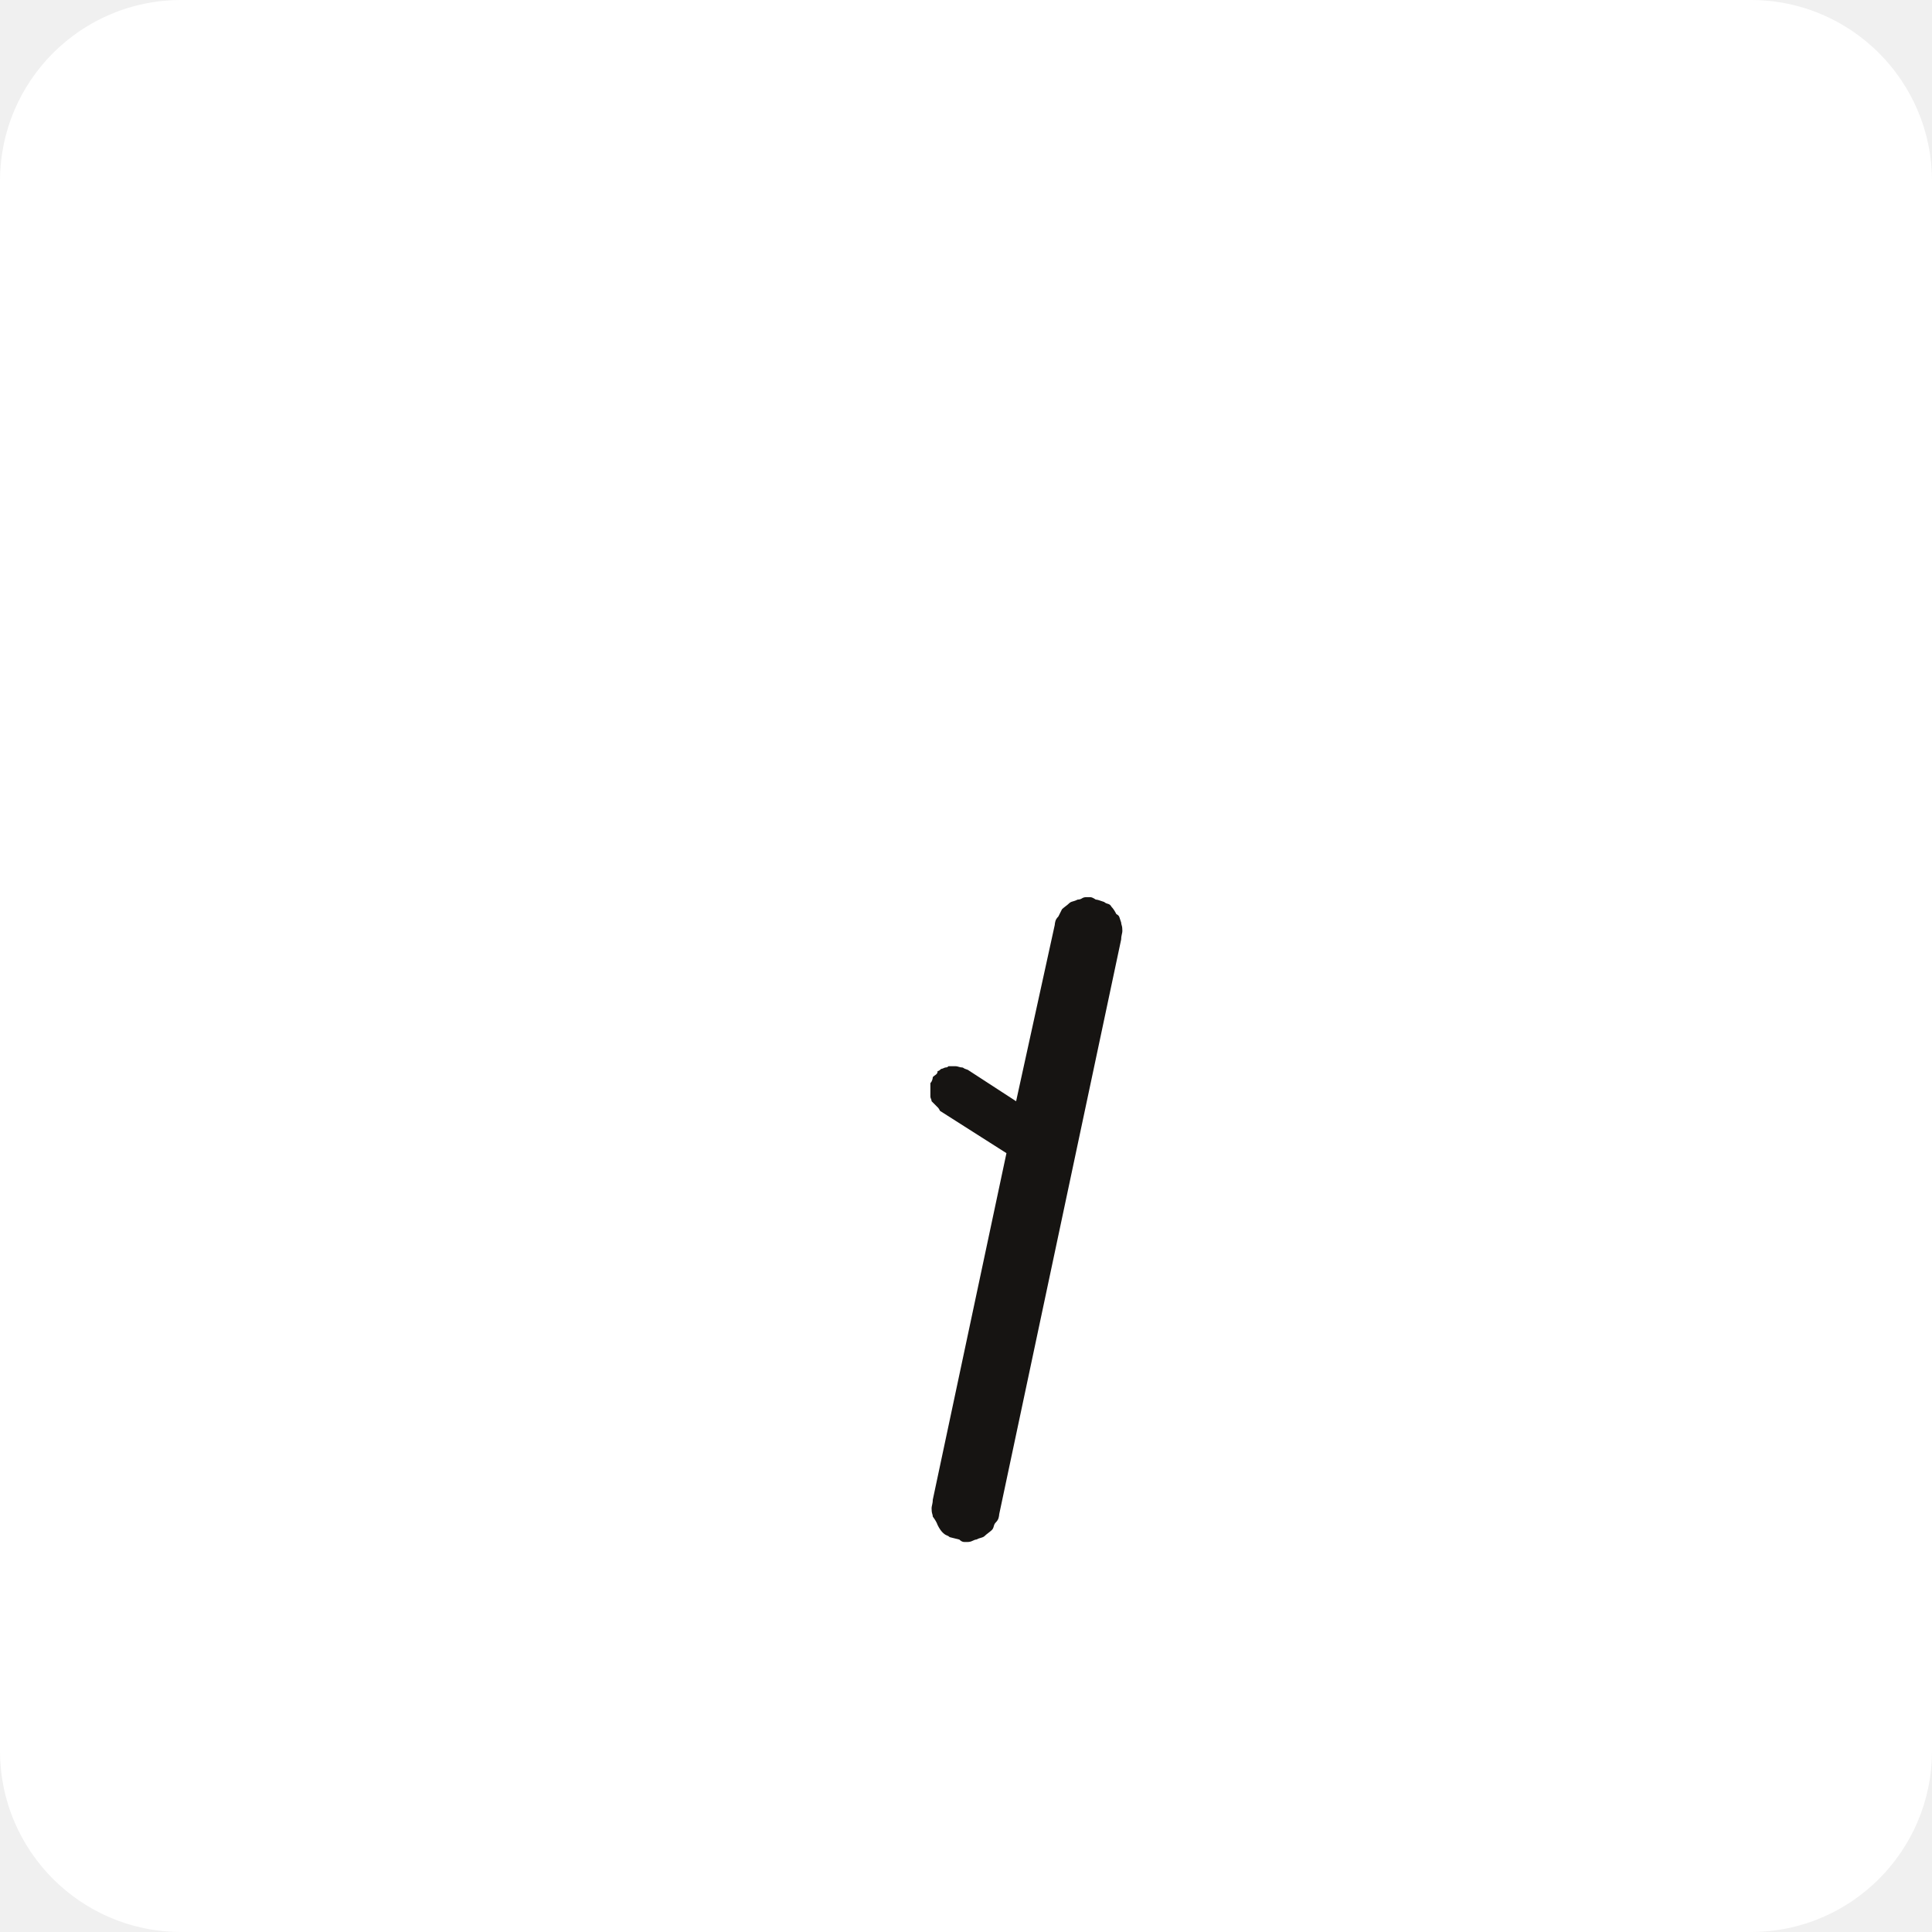
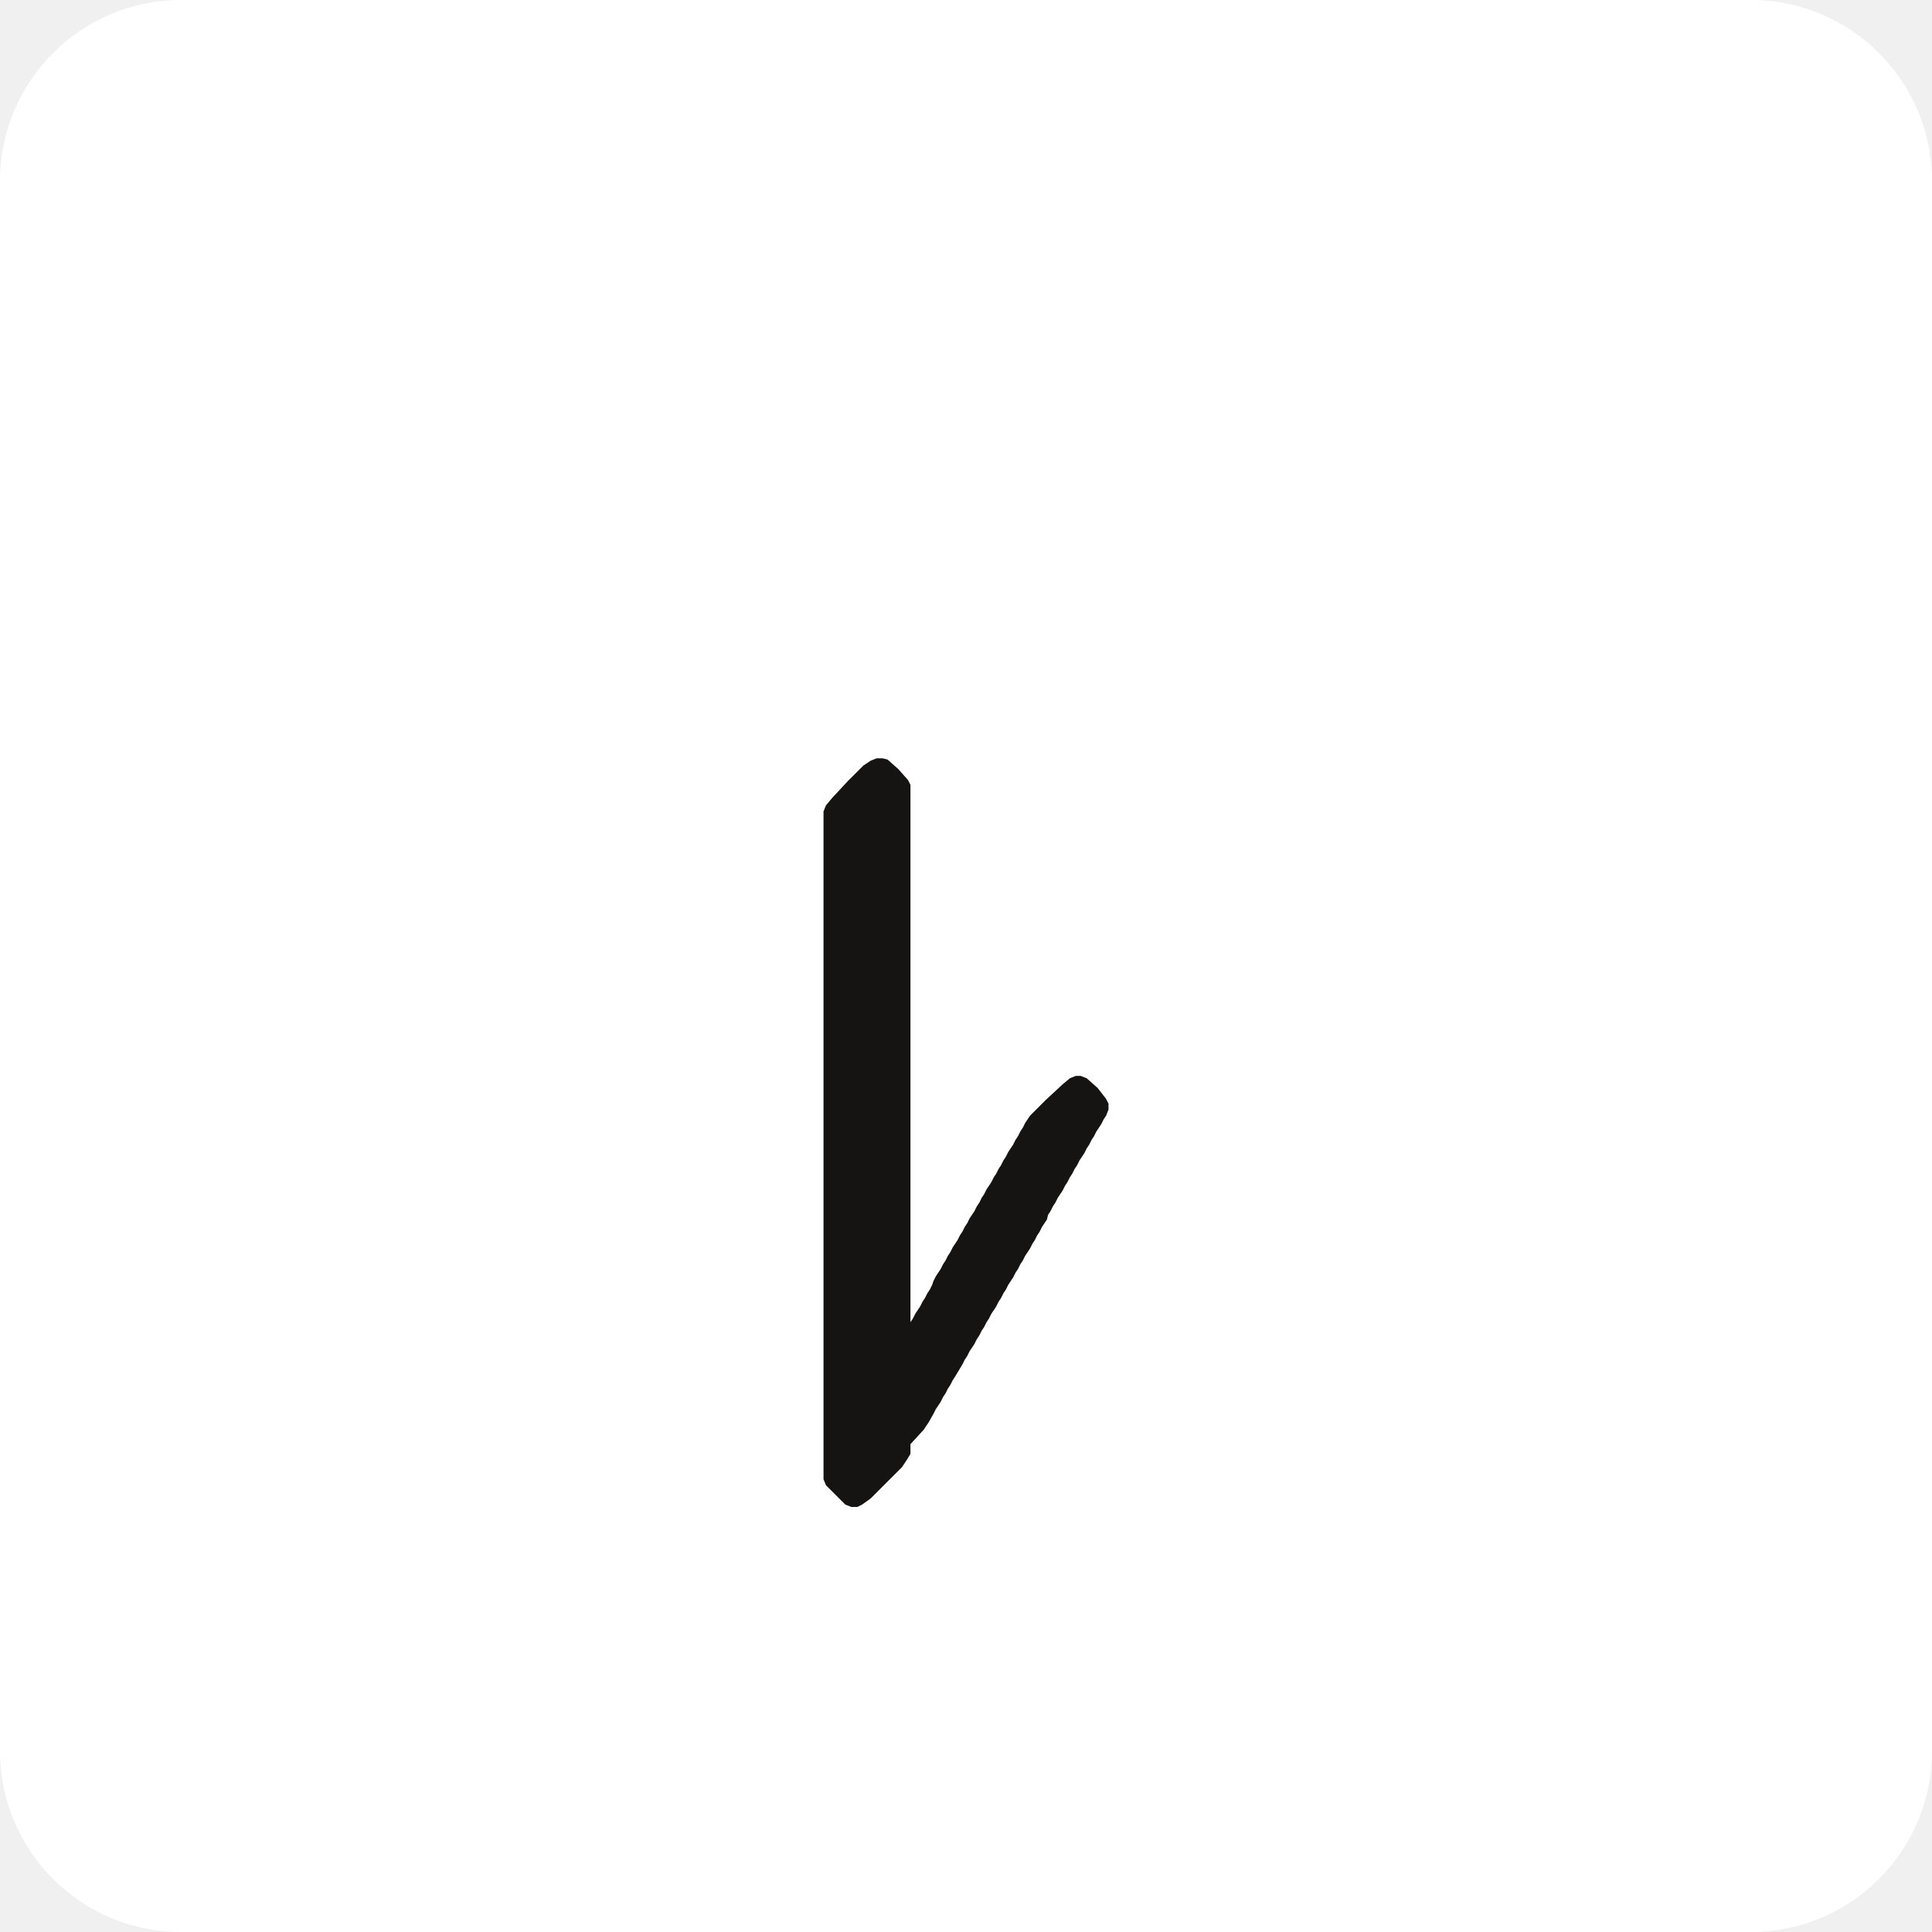
<svg xmlns="http://www.w3.org/2000/svg" width="64" height="64" viewBox="0 0 64 64" role="img" aria-label="U+F0042">
  <rect width="64" height="64" rx="6" fill="#ffffff" />
  <g fill="#161412">
-     <path transform="translate(24.86 49.92) scale(0.04 -0.04)" d="M206 -6Q206 -7 205.5 -9.0Q205 -11 203 -13Q202 -14 201.5 -16.0Q201 -18 200 -19Q199 -20 197.0 -21.5Q195 -23 194 -24Q193 -25 191.0 -25.5Q189 -26 187 -27Q186 -27 184.0 -28.0Q182 -29 180 -29Q179 -29 177.0 -29.0Q175 -29 173 -27Q169 -26 165 -25Q164 -24 162.5 -23.5Q161 -23 159 -21Q158 -20 157.0 -18.5Q156 -17 155 -15Q154 -12 151 -8Q151 -7 150.5 -5.5Q150 -4 150 -1Q150 0 150.5 2.0Q151 4 151 6L212 293L157 328Q156 330 155.5 330.5Q155 331 154 332Q152 334 150 336Q150 337 149.5 338.0Q149 339 149 340Q149 343 149.0 344.0Q149 345 149 346Q149 347 149.0 348.5Q149 350 149 351Q150 352 150.5 353.5Q151 355 151 356Q152 357 153.5 358.0Q155 359 155 361Q156 361 157.0 362.0Q158 363 159 363Q161 364 162.0 364.0Q163 364 164 365Q165 365 166.5 365.0Q168 365 170 365Q171 365 172.5 364.5Q174 364 175 364Q176 364 176.5 363.5Q177 363 180 362L220 336L252 482Q252 483 252.5 485.0Q253 487 255 489Q256 491 258 495Q259 496 261.0 497.5Q263 499 264 500Q265 501 267.0 501.5Q269 502 271 503Q273 503 274.5 504.0Q276 505 278 505Q280 505 281.5 505.0Q283 505 286 503Q287 503 288.5 502.5Q290 502 293 501Q294 500 296.0 499.5Q298 499 299 497Q301 495 303 491Q305 490 305.5 488.5Q306 487 307 484Q307 483 307.5 481.5Q308 480 308 477Q308 476 307.5 474.0Q307 472 307 470Z" />
+     <path transform="translate(24.48 49.92) scale(0.04 -0.04)" d="M70 23V572V576L72 581L77 587L90 601L103 614L109 618L114 620H119L123 619L132 611L140 602L142 598V153L144 156L146 160L148 163L150 166L152 170L154 173L156 177L158 180L160 184L161 187L163 191L165 194L167 197L169 201L171 204L173 208L175 211L177 215L179 218L181 221L183 225L185 228L187 232L189 235L191 239L193 242L195 245L197 249L199 252L201 256L203 259L205 263L207 266L209 269L211 273L213 276L215 280L217 283L219 287L221 290L223 294L225 297L227 300L229 304L231 307L233 311L235 314L237 318L241 324L254 337L268 350L274 355L279 357H283L288 355L297 347L304 338L306 334V329L304 324L302 321L300 317L298 314L296 311L294 307L292 304L290 300L288 297L286 293L284 290L282 287L280 283L278 280L276 276L274 273L272 269L270 266L268 262L266 259L264 256L262 252L260 249L258 245L256 242L255 238L253 235L251 232L249 228L247 225L245 221L243 218L241 214L239 211L237 208L235 204L233 201L231 197L229 194L227 190L225 187L223 184L221 180L219 177L217 173L215 170L213 166L211 163L209 160L207 156L205 153L203 149L201 146L199 142L197 139L195 135L193 132L191 129L189 125L187 122L185 118L179 108L177 105L175 101L173 98L171 94L169 91L167 87L165 84L163 81L161 77L157 70L153 64L142 52V49V44L139 39L135 33L122 20L109 7L102 2L98 0H93L88 2L80 10L72 18Z" />
  </g>
</svg>
